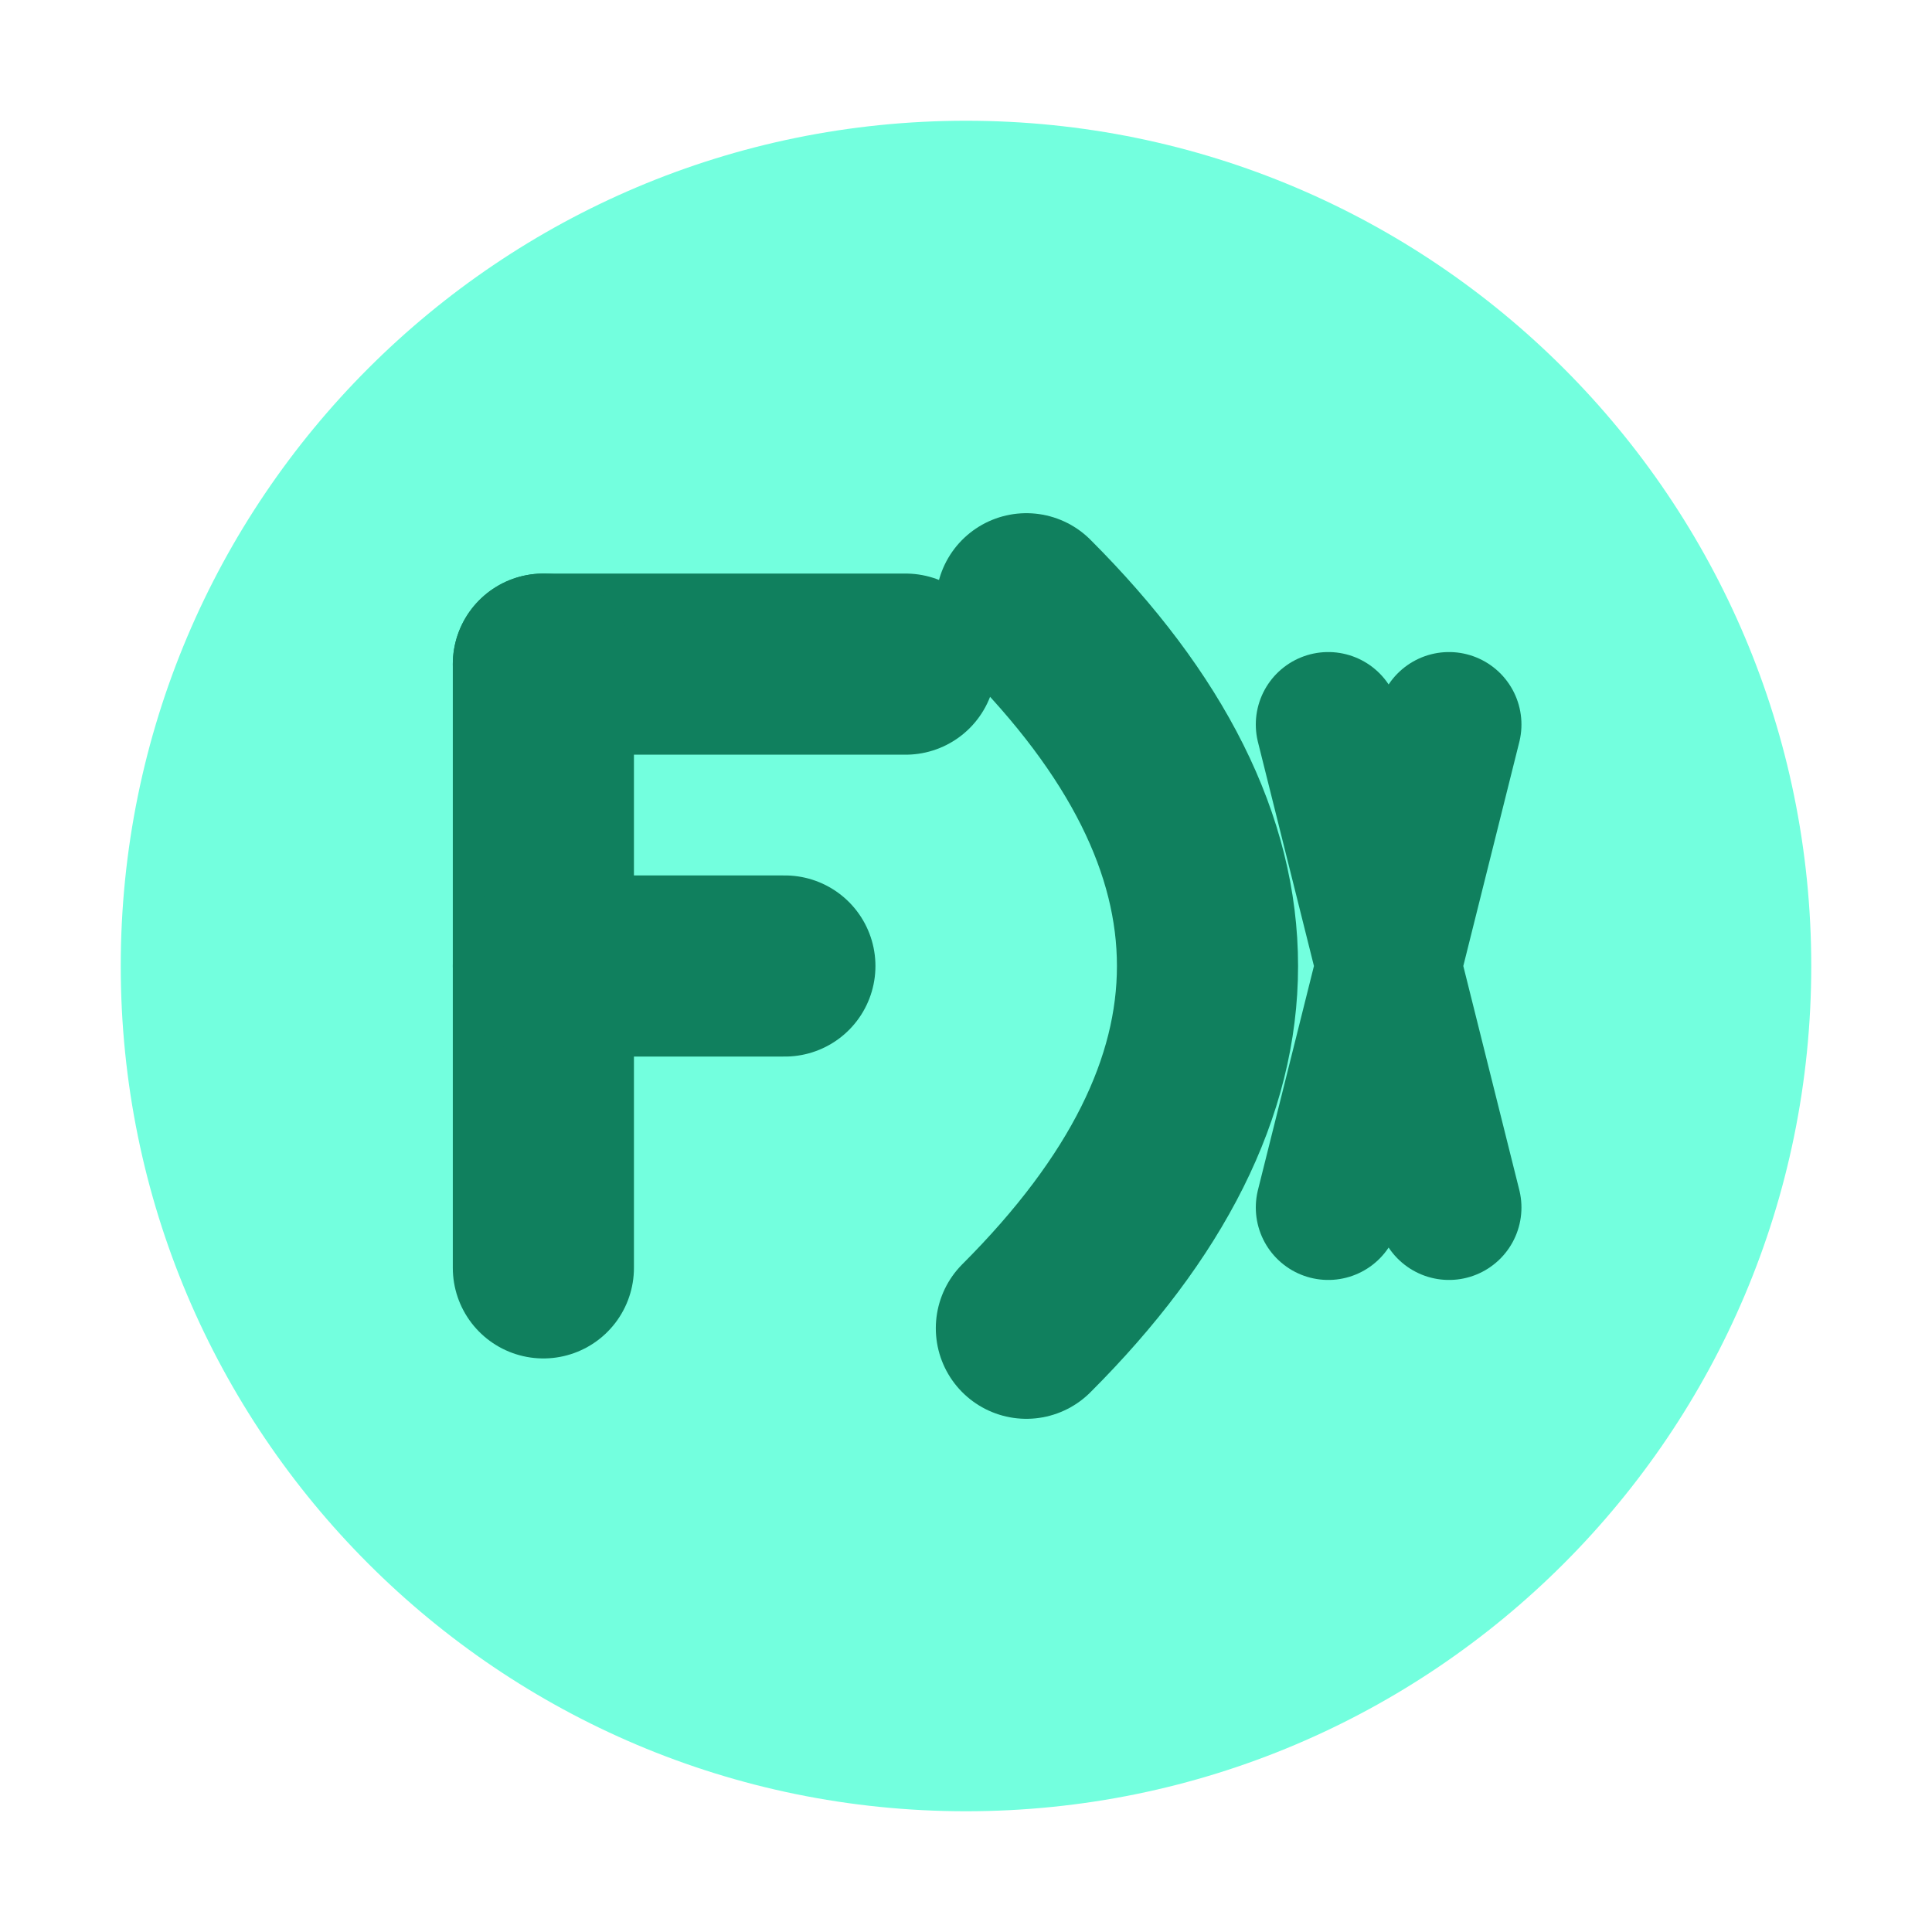
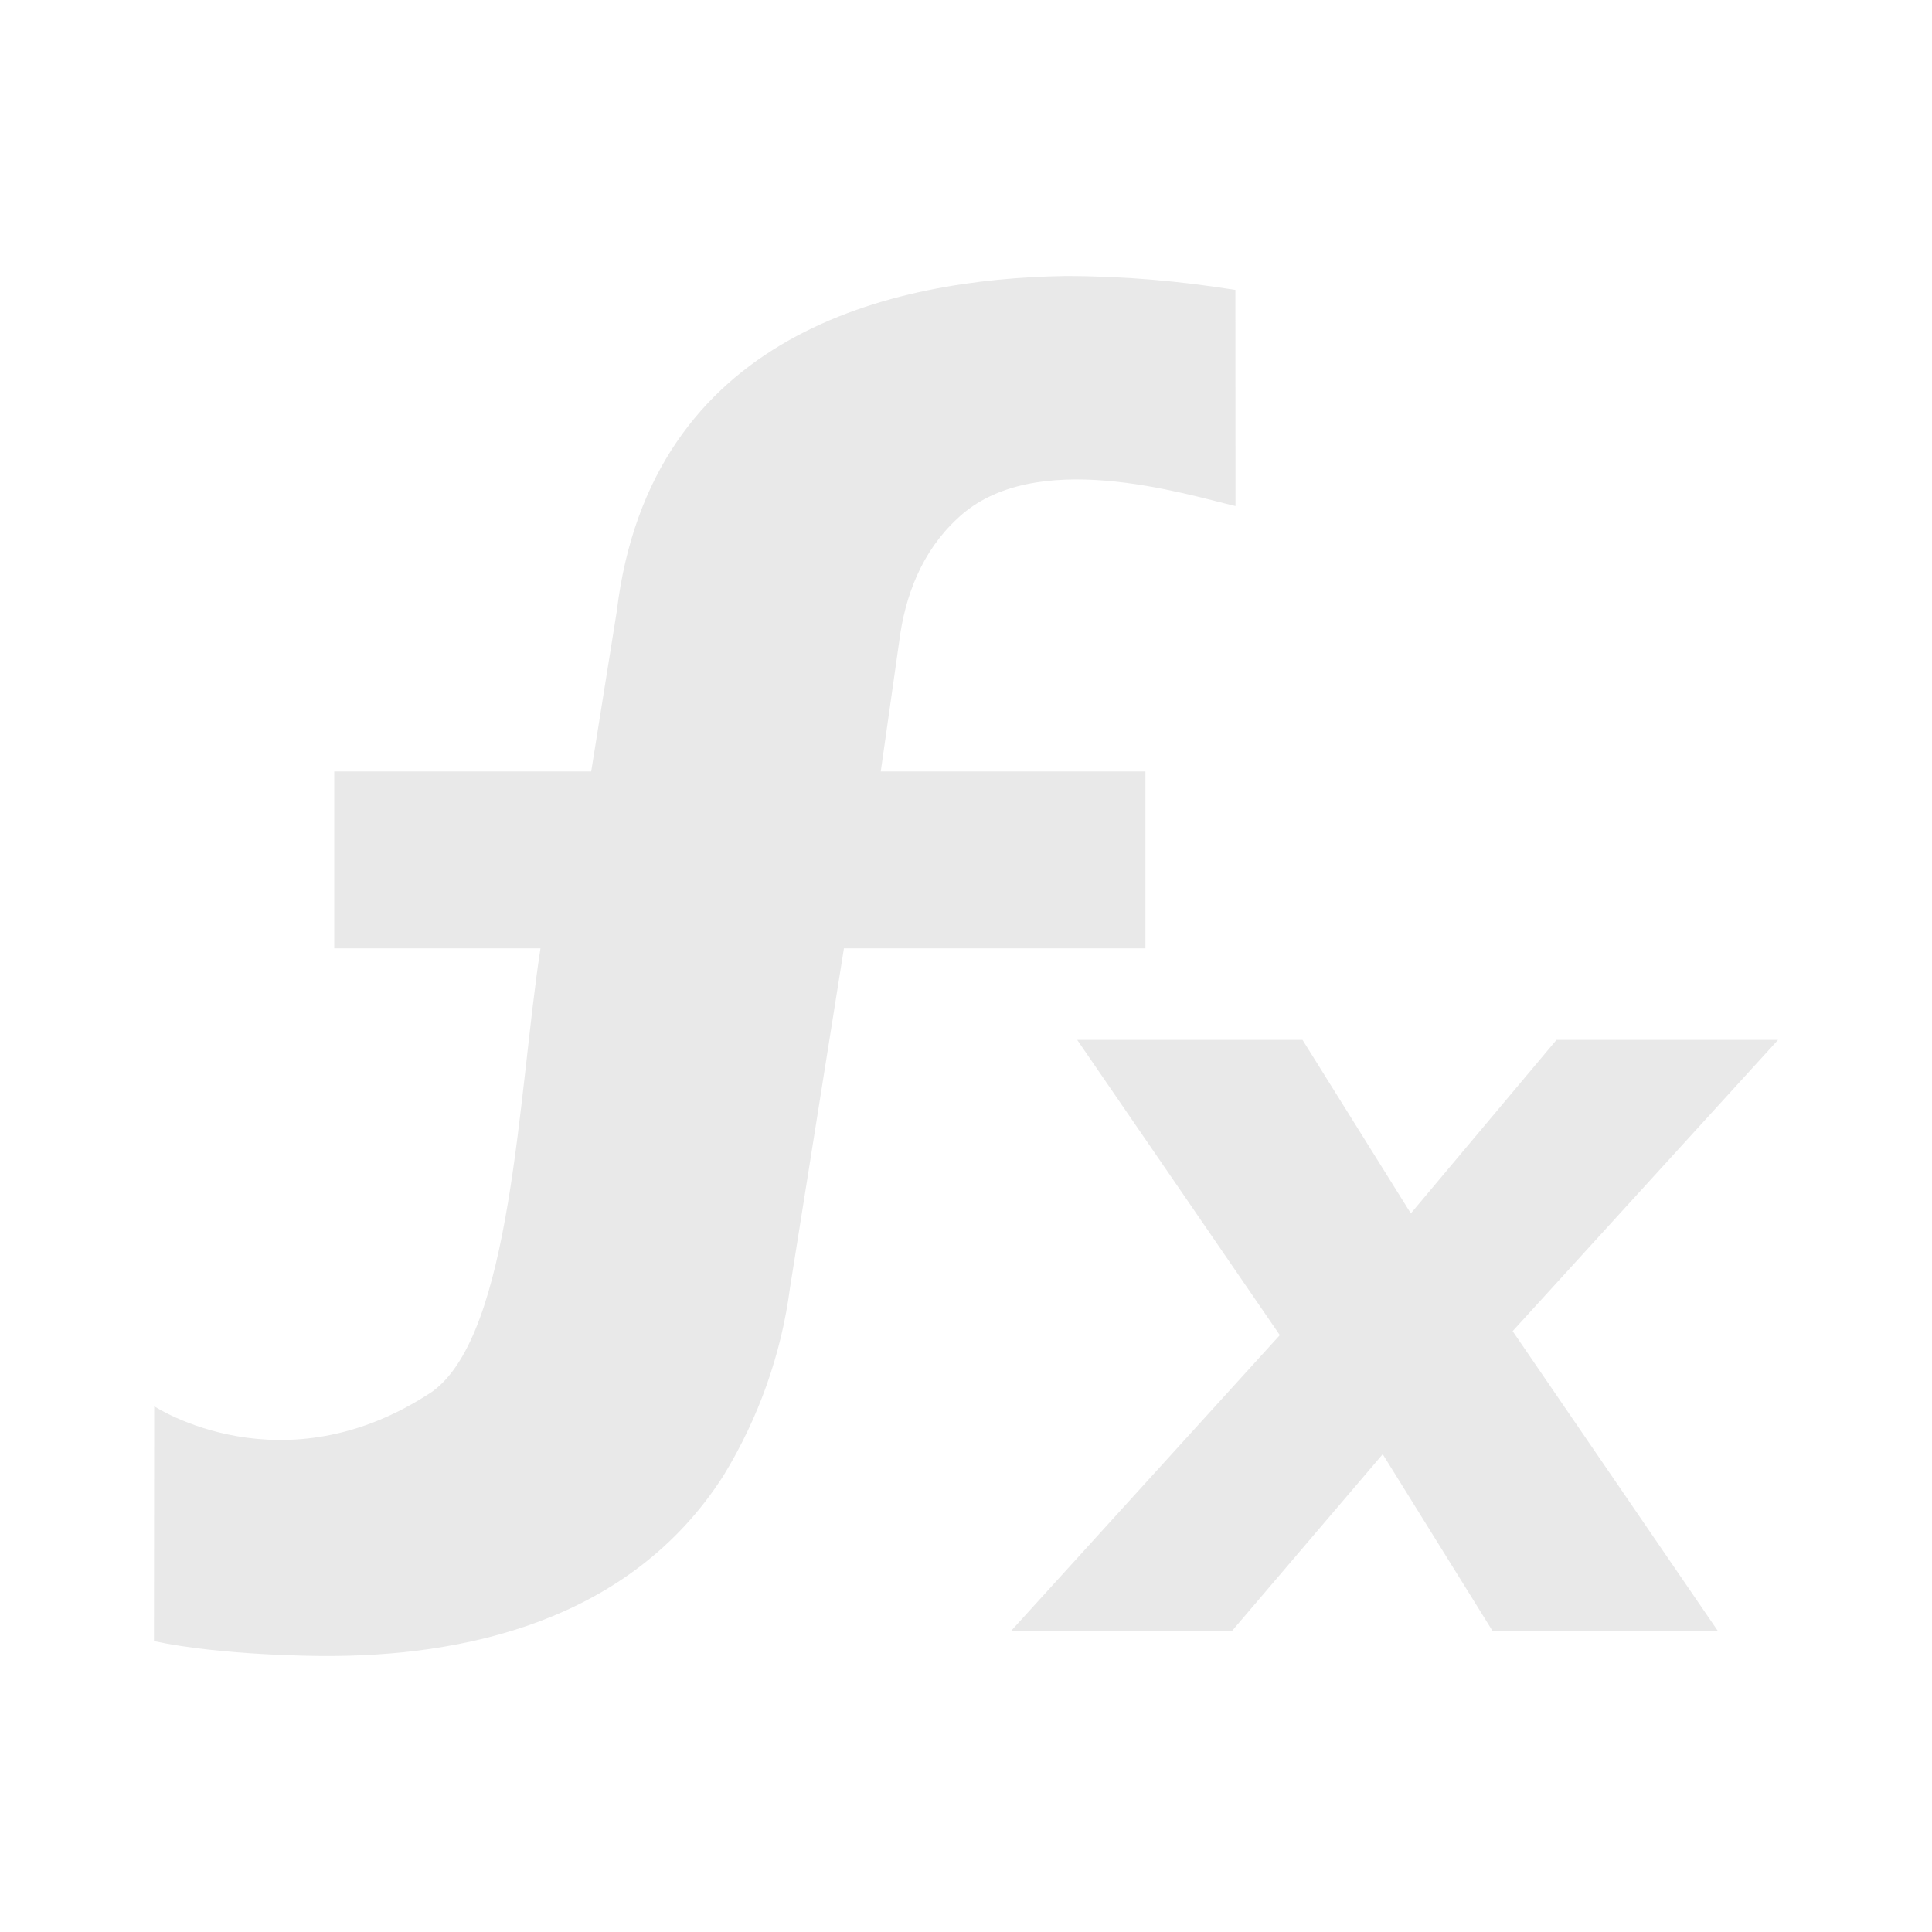
- <svg xmlns="http://www.w3.org/2000/svg" width="16" height="16" viewBox="0 0 16 16">
-   <circle cx="8" cy="8" r="7" fill="#64FFDA" opacity="0.9" />
-   <path d="M4.5 5.5H7.5" stroke="#10805E" stroke-width="1.5" stroke-linecap="round" />
-   <path d="M4.5 5.5V10.5" stroke="#10805E" stroke-width="1.5" stroke-linecap="round" />
-   <path d="M4.5 8H6.5" stroke="#10805E" stroke-width="1.5" stroke-linecap="round" />
-   <path d="M8.5 5C9.5 6 10 7 10 8C10 9 9.5 10 8.5 11" stroke="#10805E" stroke-width="1.5" stroke-linecap="round" fill="none" />
-   <path d="M11 6L12 10M11 10L12 6" stroke="#10805E" stroke-width="1.2" stroke-linecap="round" />
+ <svg xmlns="http://www.w3.org/2000/svg" fill="#000000" height="800" width="800" id="Layer_1" data-name="Layer 1" viewBox="0 0 16 16" version="1.1">
+   <defs id="defs1" />
+   <path d="M 10.232,4.191 C 9.817,4.094 8.557,3.693 7.927,4.296 7.637,4.565 7.494,4.931 7.446,5.318 L 7.294,6.389 H 9.486 V 7.854 H 6.989 L 6.542,10.668 c -0.072,0.547 -0.259,1.074 -0.549,1.55 -0.781,1.224 -2.181,1.502 -3.312,1.496 -0.049,0 -0.837,-0.002 -1.406,-0.123 l 0.002,-1.945 c 0,0 1.064,0.703 2.304,-0.122 0.661,-0.48 0.71,-2.472 0.895,-3.67 H 2.768 V 6.389 h 2.128 l 0.212,-1.328 c 0.278,-2.299 2.278,-2.753 3.714,-2.775 0.491,0 0.95,0.042 1.409,0.115 z" id="path2" style="fill:#e9e9e9;fill-opacity:1;stroke-width:1.165" />
+   <path d="M 14.228,13.509 H 12.362 L 11.451,12.043 10.201,13.509 H 8.371 L 10.599,11.057 8.921,8.612 h 1.866 l 0.897,1.437 1.206,-1.437 h 1.835 L 12.527,11.024 Z" id="path1" style="fill:#e9e9e9;fill-opacity:1;stroke-width:1.165" />
</svg>
